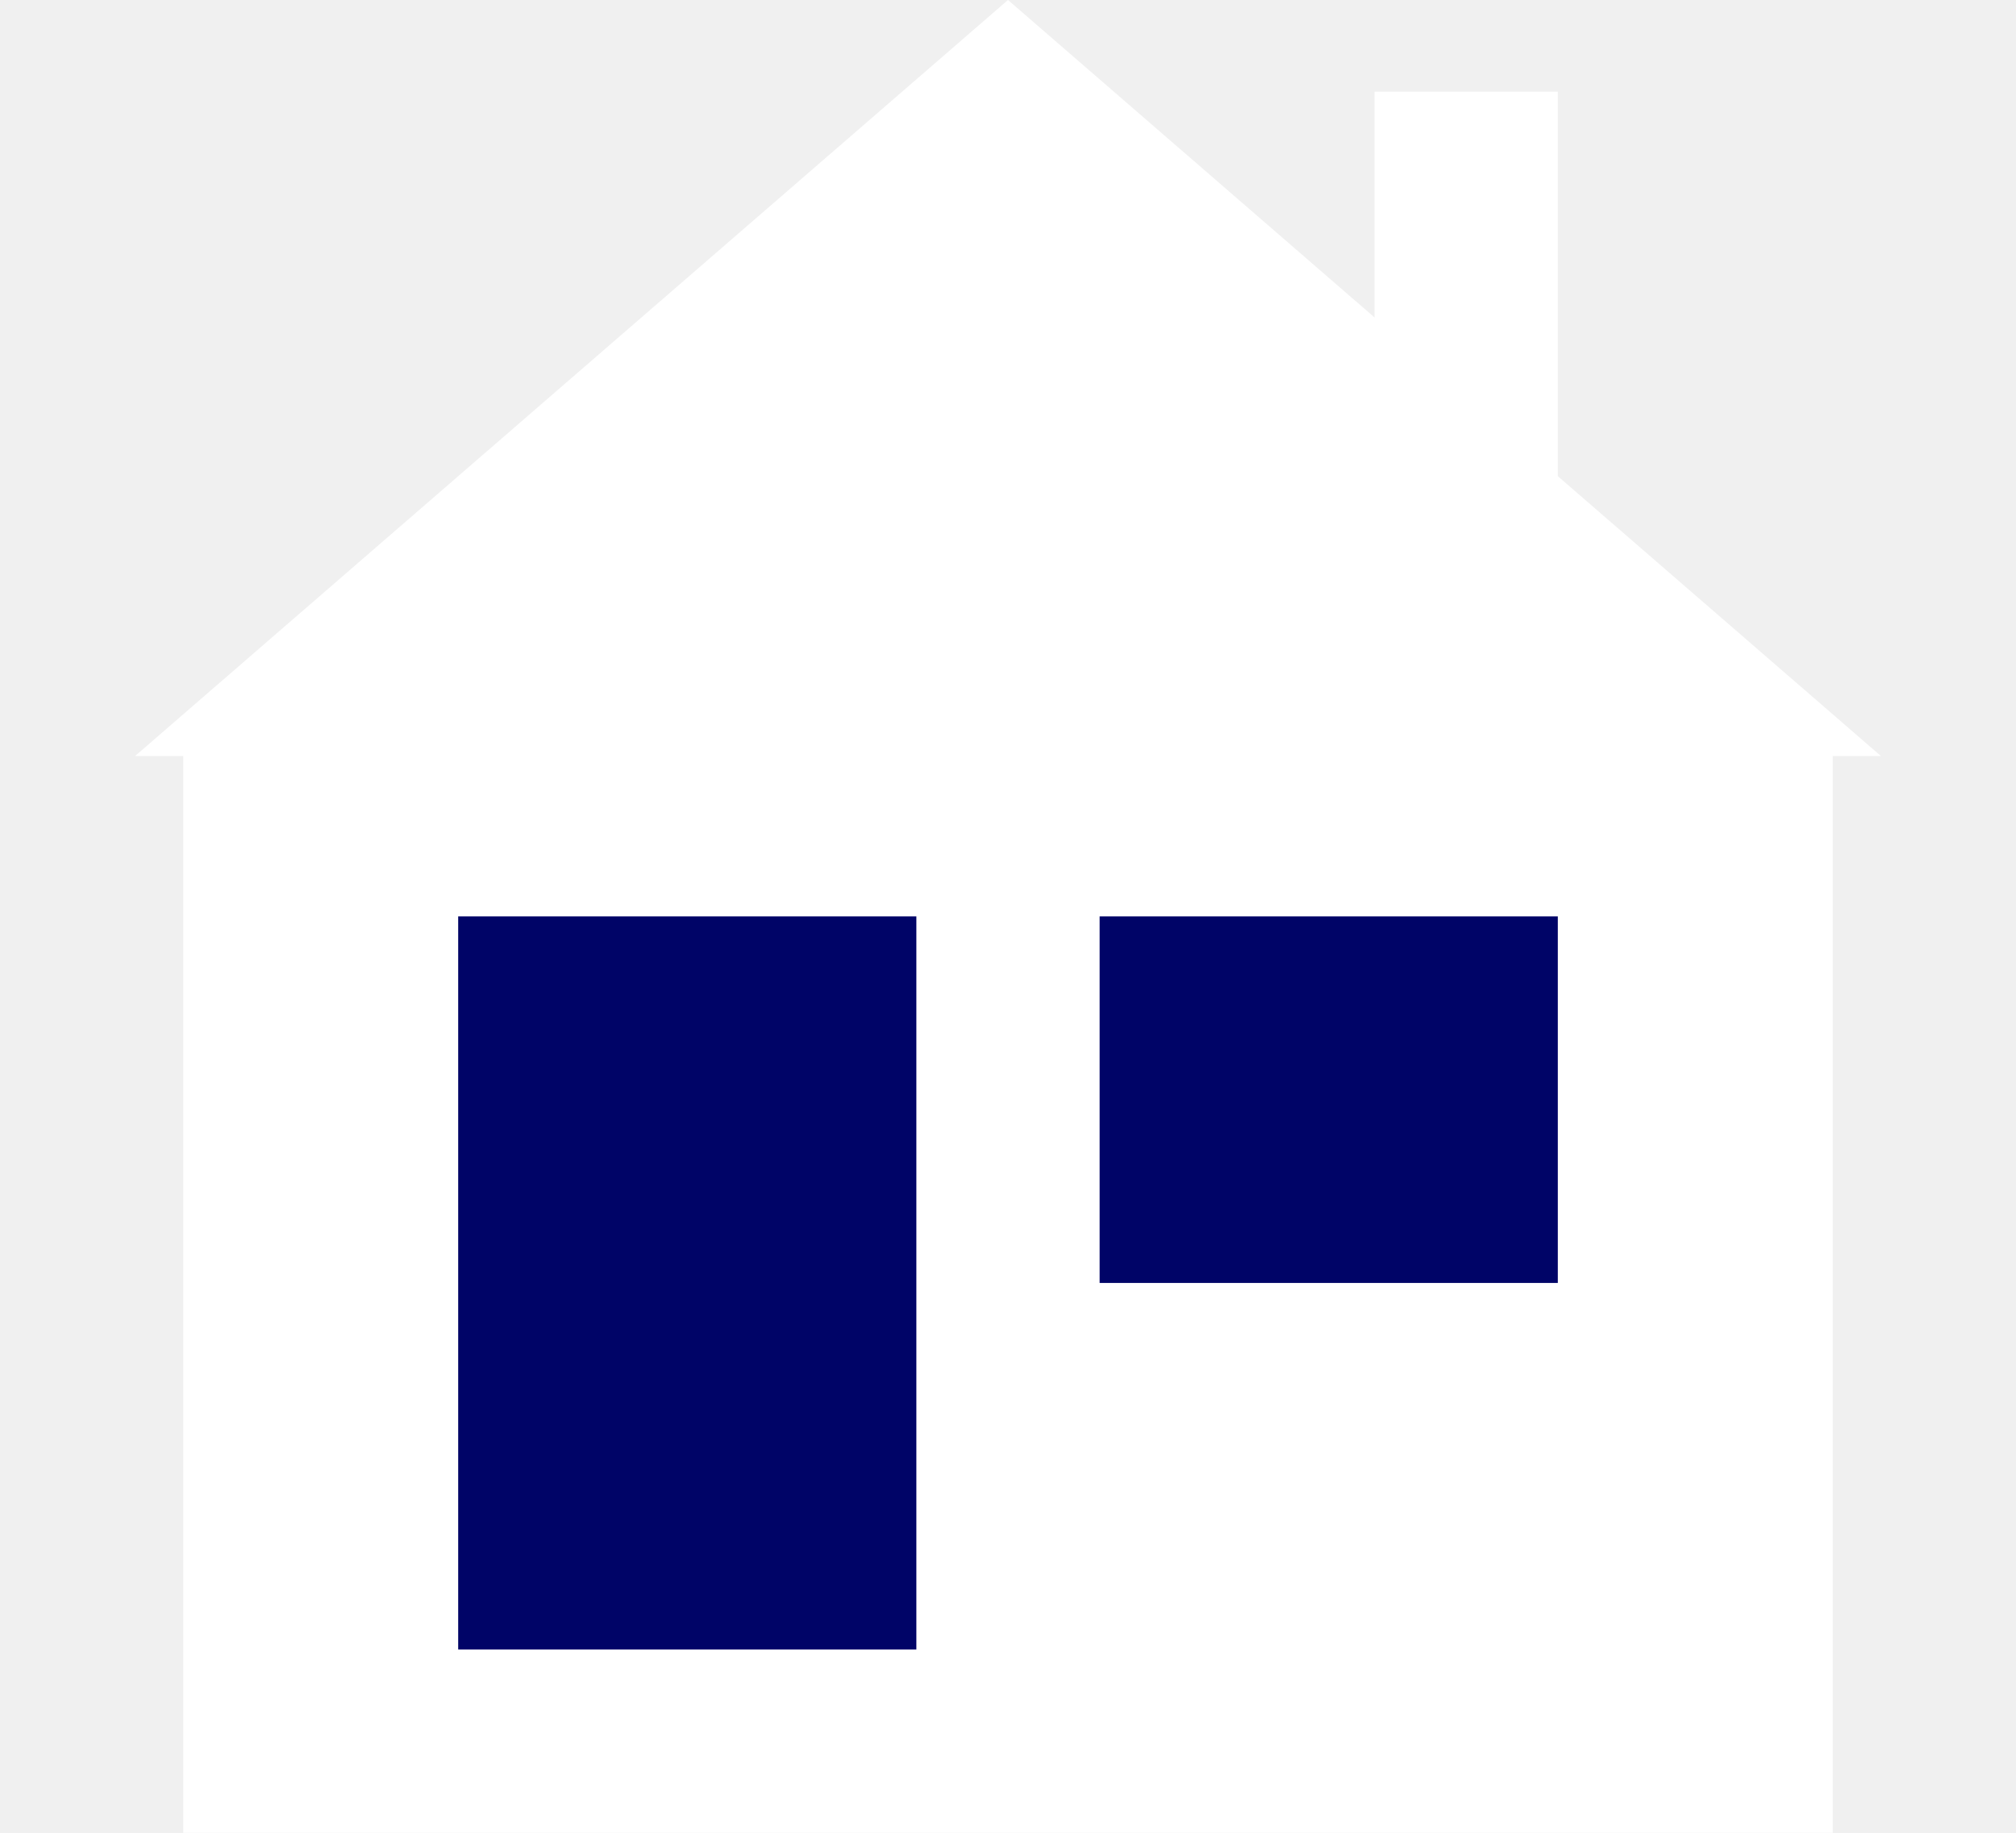
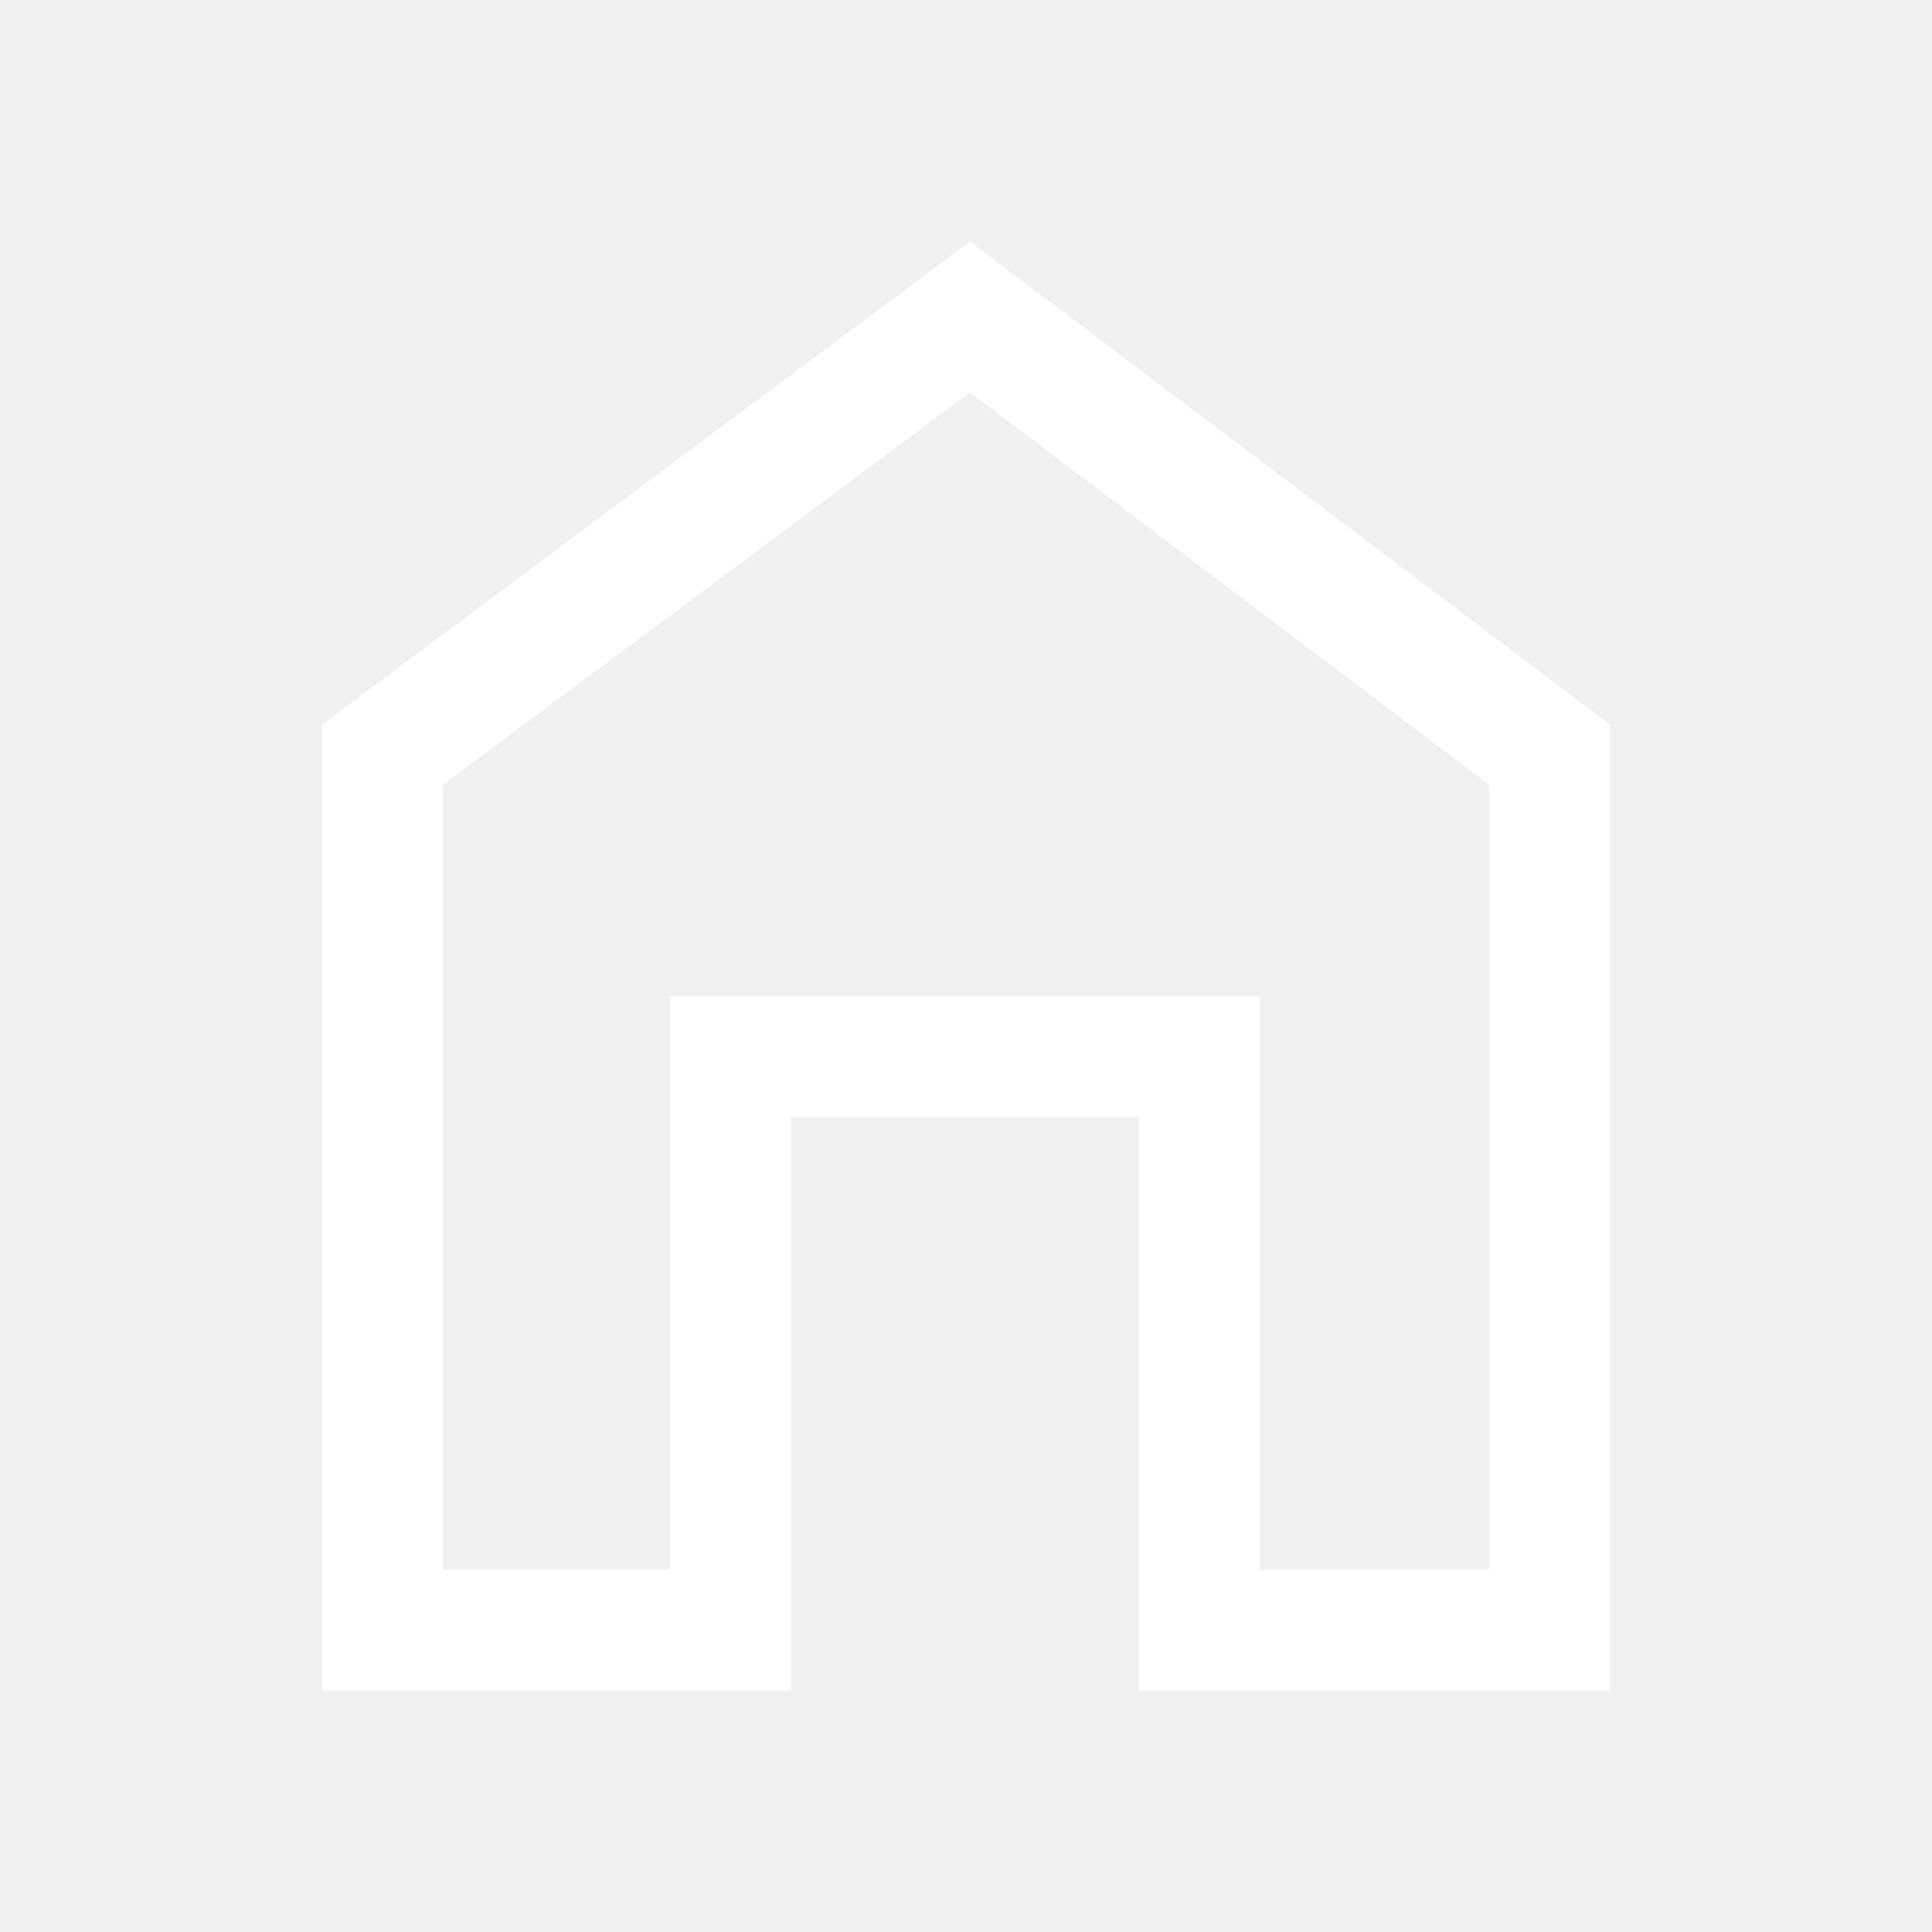
- <svg xmlns="http://www.w3.org/2000/svg" width="22" height="20" viewBox="0 0 22 20" fill="none">
-   <path d="M11 0L20.526 8.25H1.474L11 0Z" fill="white" />
-   <rect x="2" y="8" width="18" height="12" fill="white" />
-   <rect x="5" y="10" width="5" height="8" fill="#000467" />
-   <rect x="12" y="10" width="5" height="4" fill="#000467" />
-   <rect x="15" y="1" width="2" height="5" fill="white" />
+ <svg xmlns="http://www.w3.org/2000/svg" width="24" height="24" viewBox="0 0 24 24" fill="none">
+   <path d="M4 21V9L12.05 3L20 9V21H14.15V13.875H9.825V21H4ZM5.5 19.5H8.325V12.375H15.65V19.5H18.5V9.75L12.05 4.875L5.5 9.75V19.5Z" fill="white" />
</svg>
